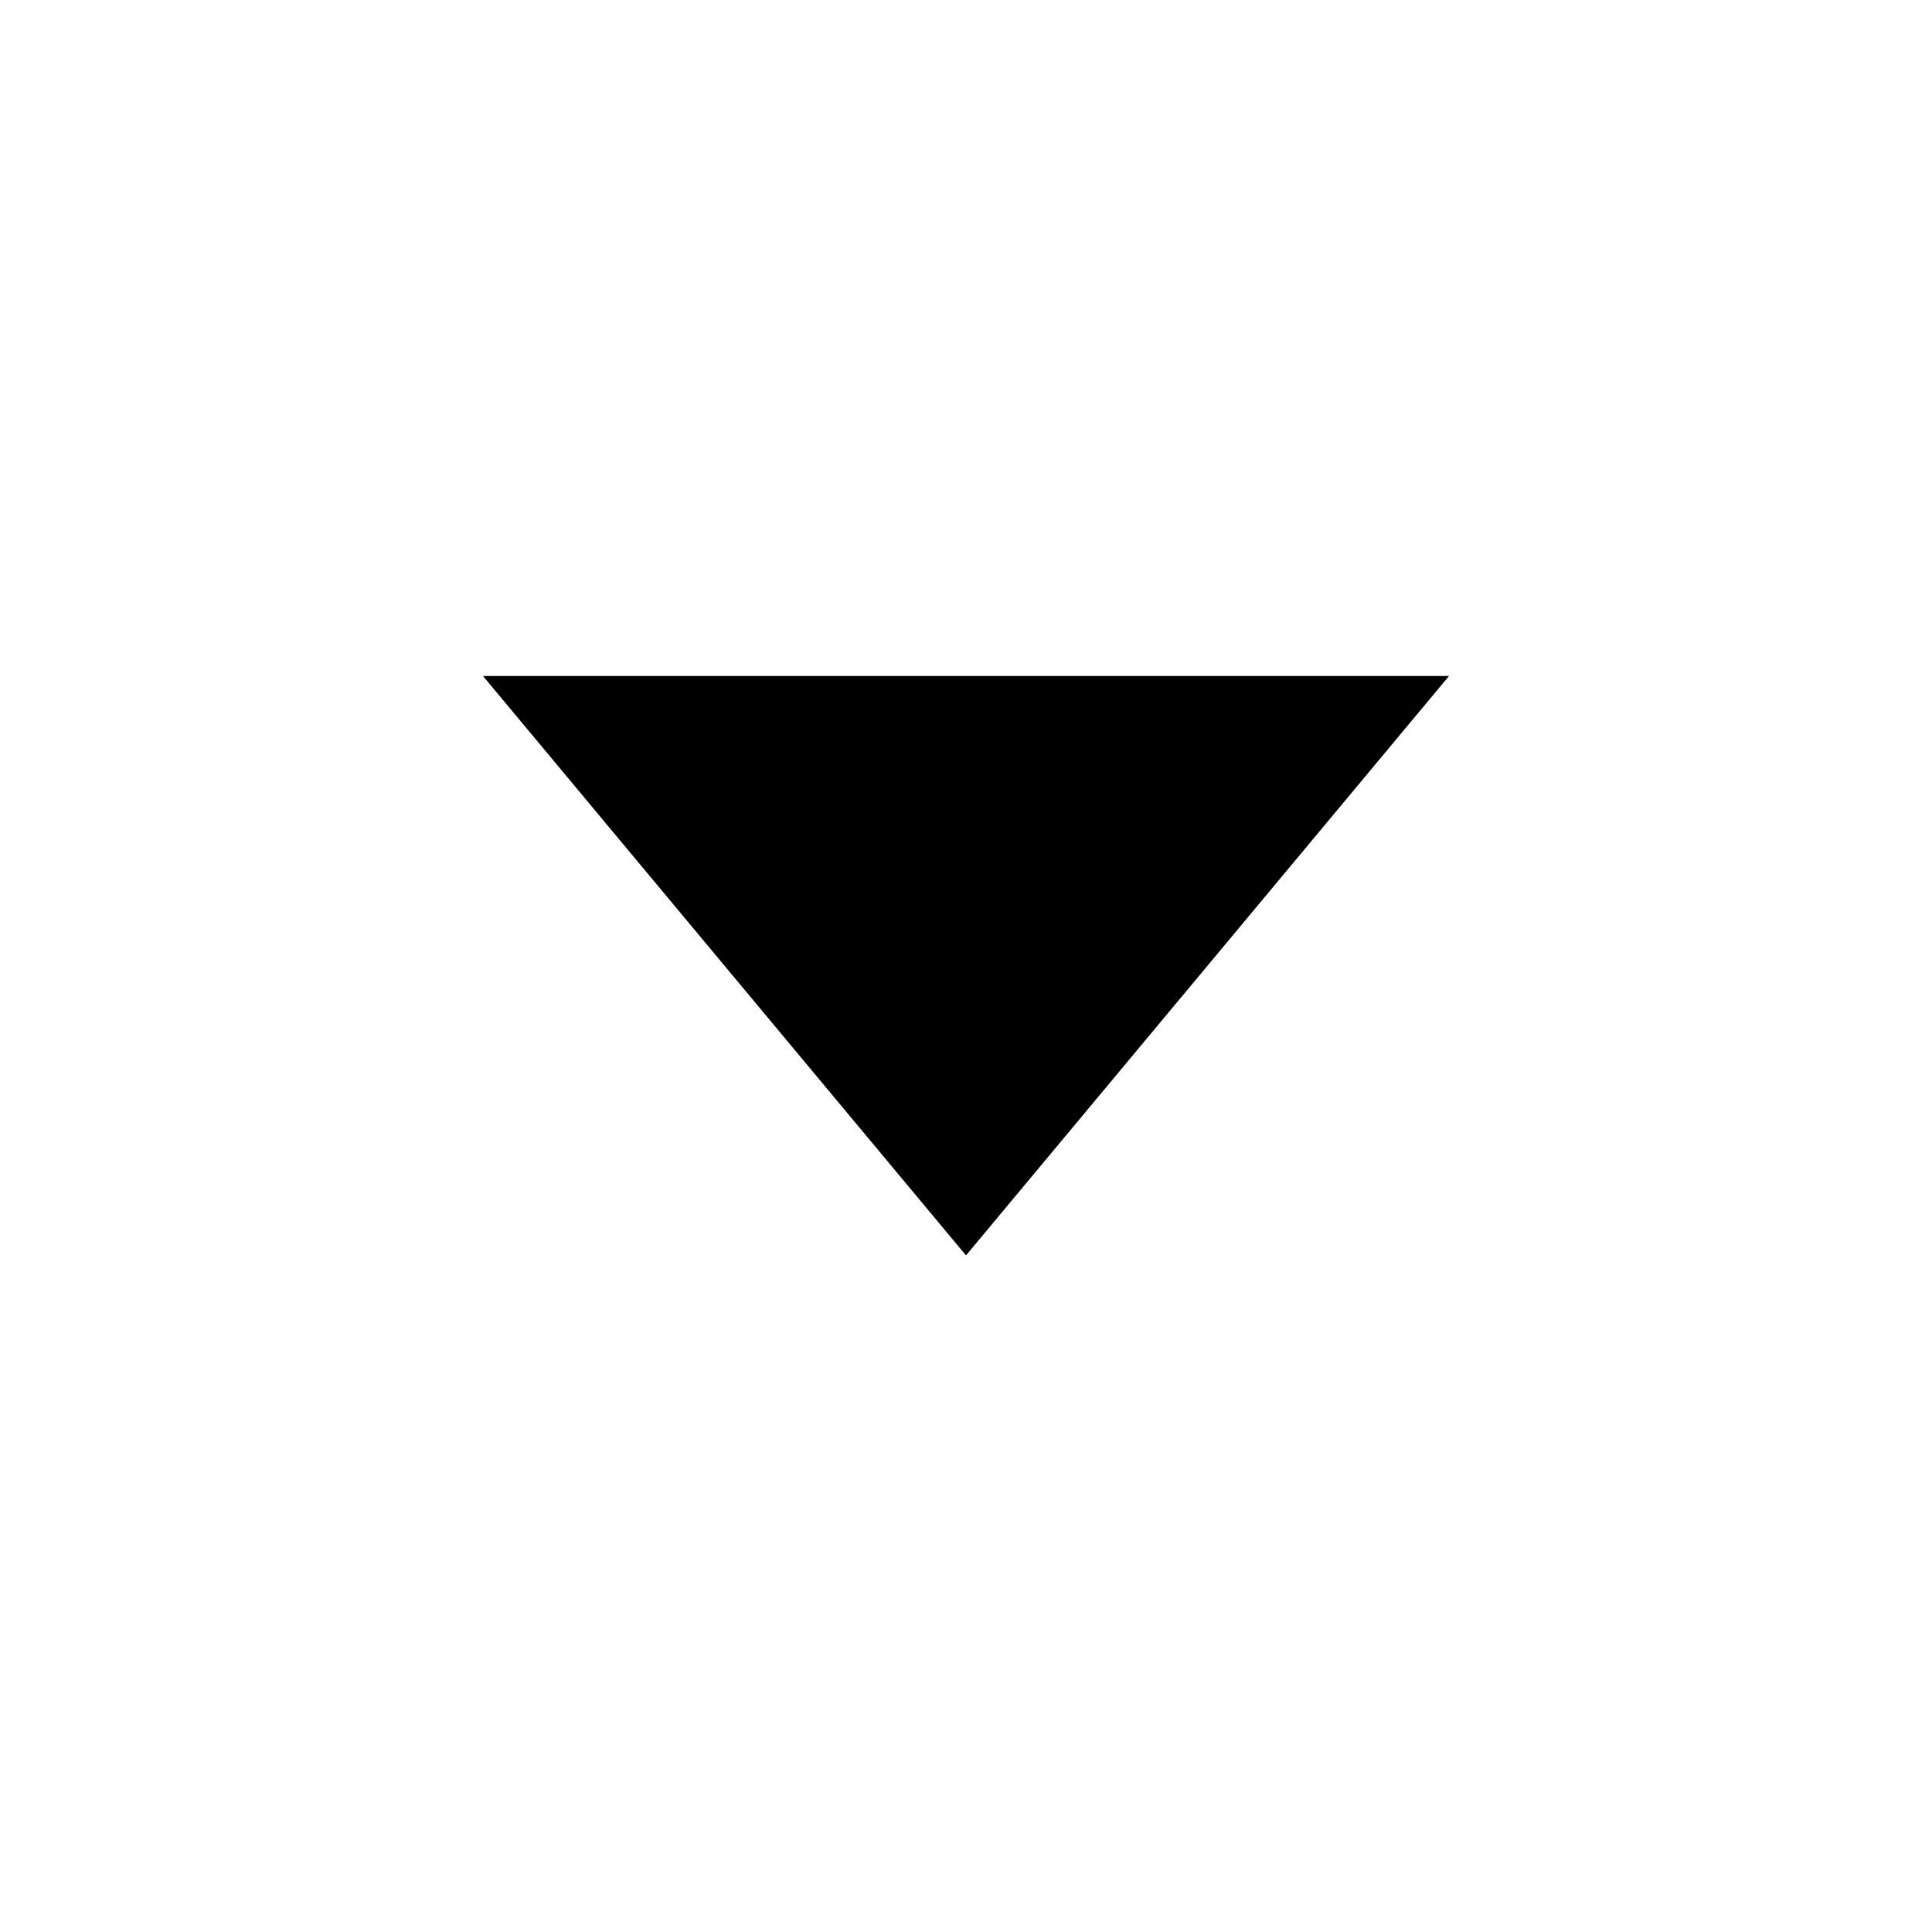
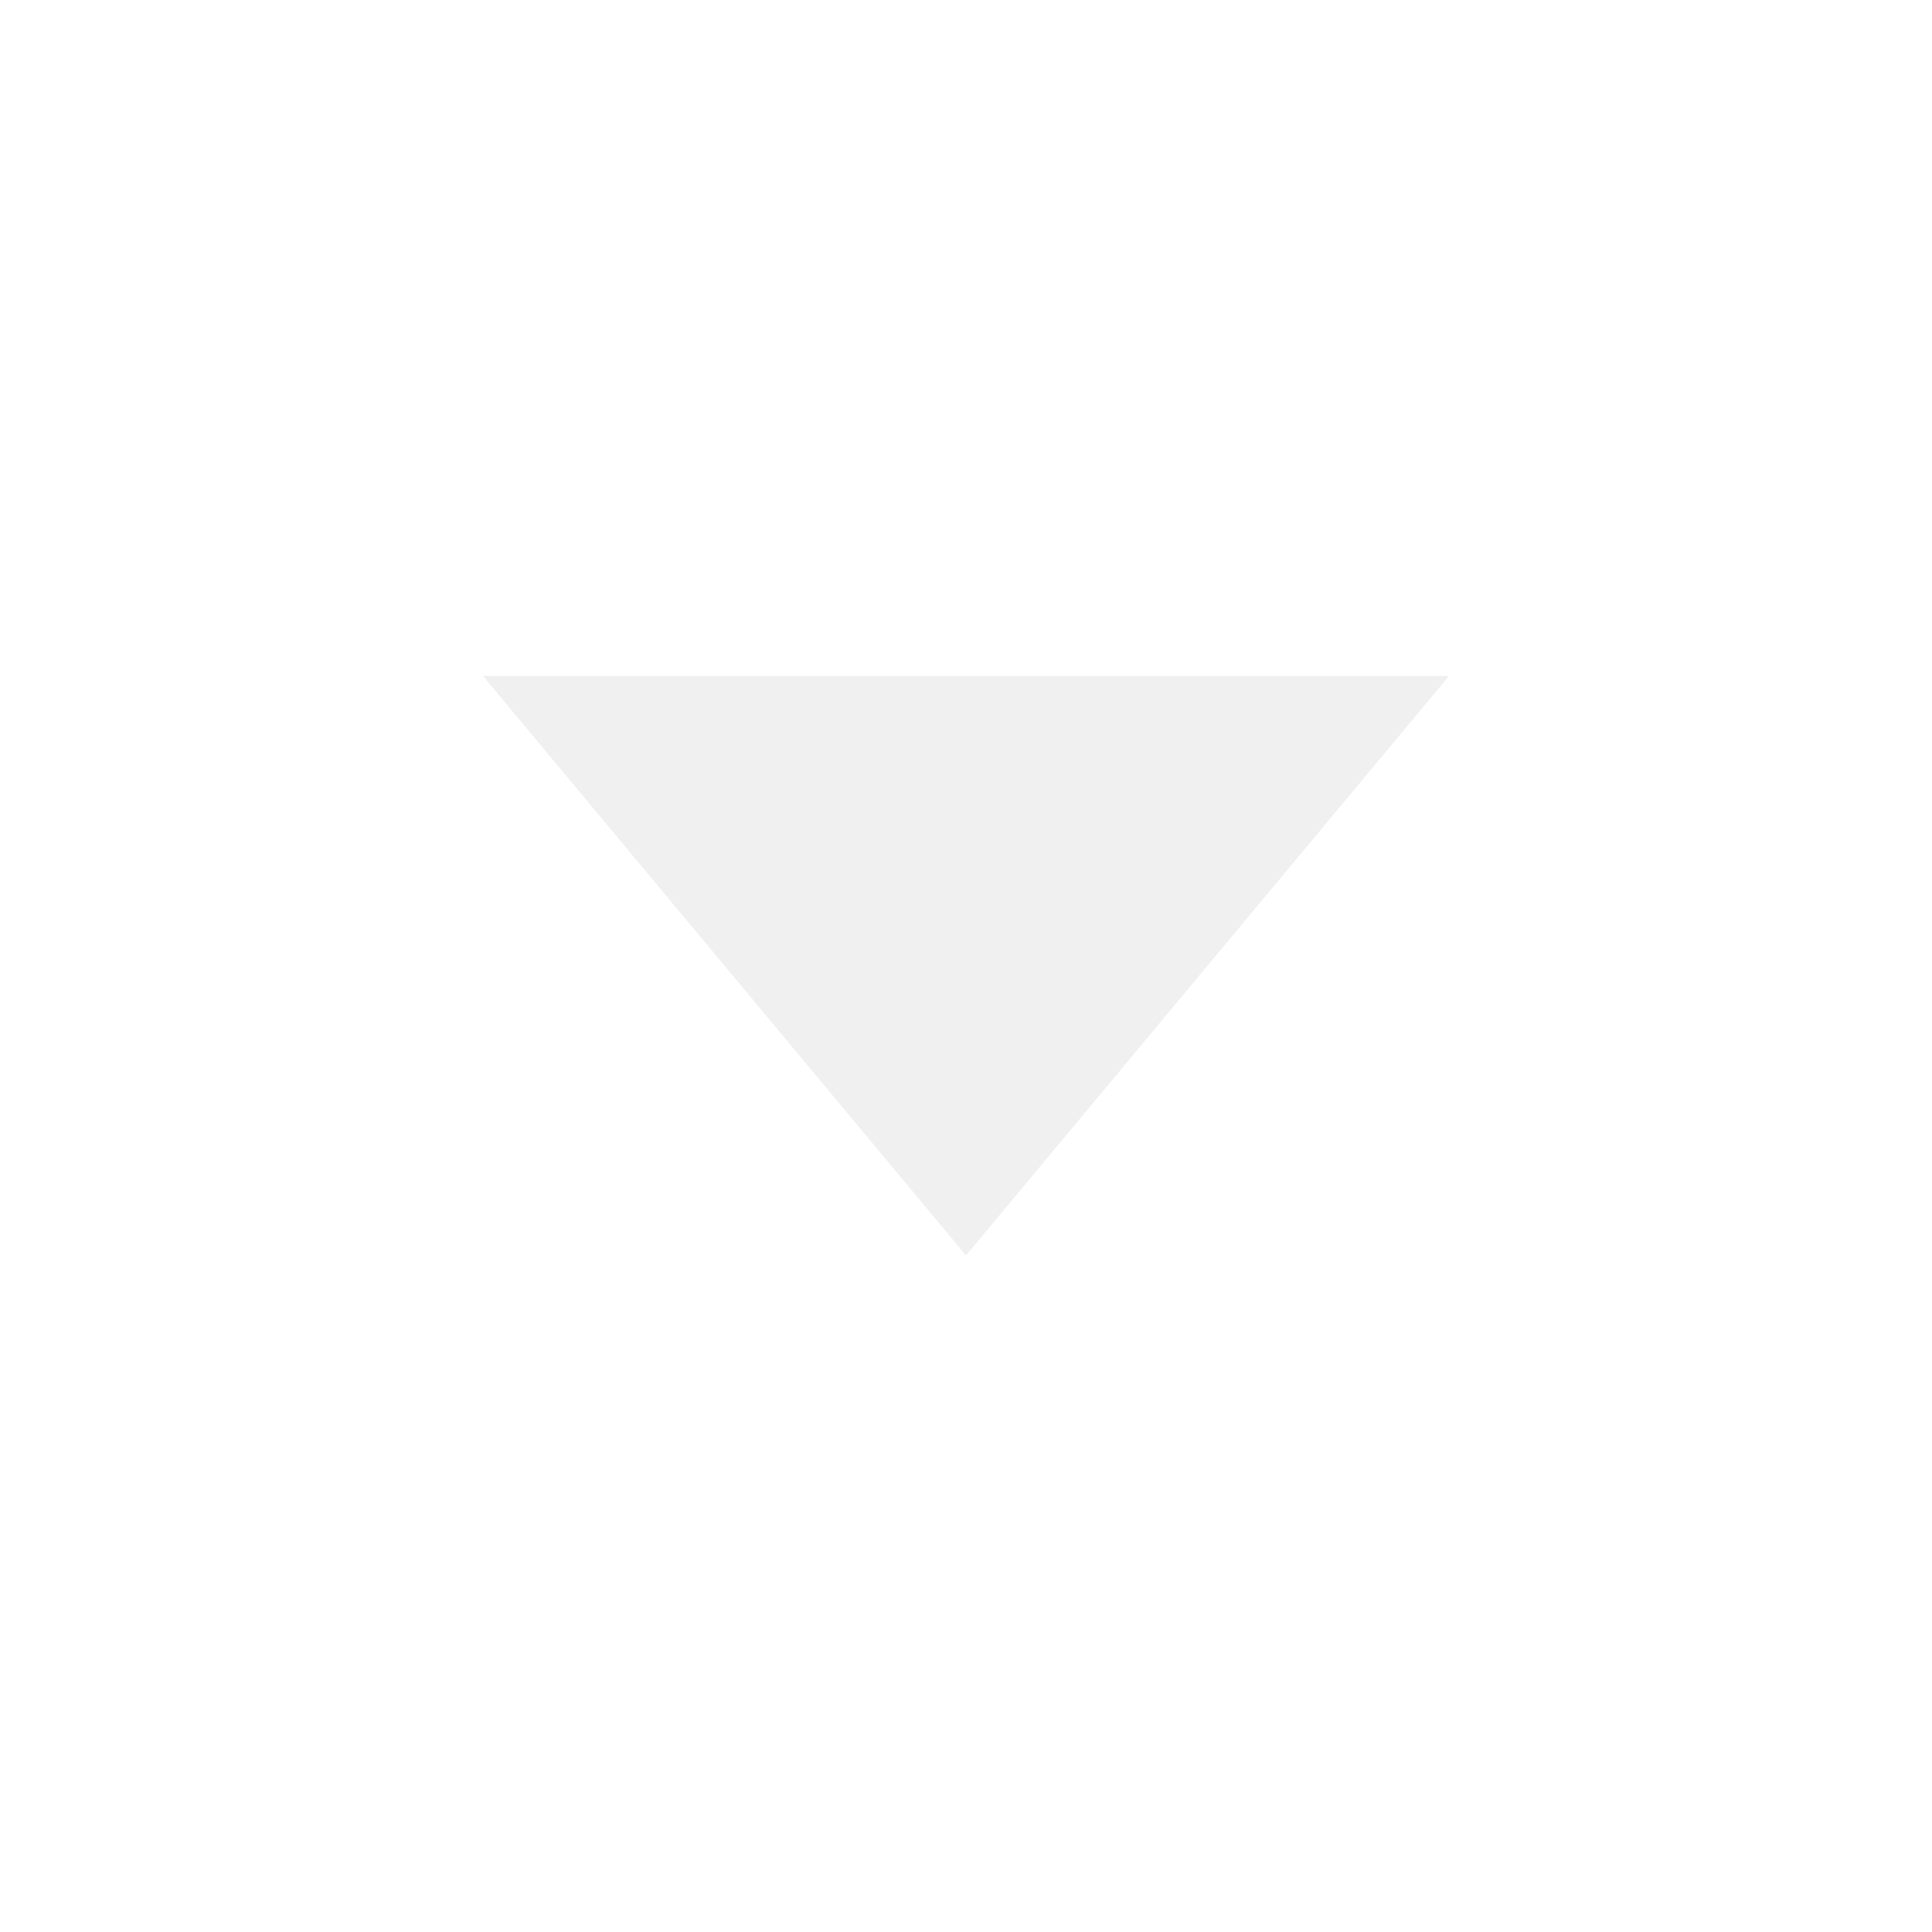
<svg xmlns="http://www.w3.org/2000/svg" width="20" height="20" viewBox="0 0 5.292 5.292" version="1.1" id="svg8">
  <defs id="defs2" />
  <g id="layer1" transform="translate(0,-291.7083)">
    <g id="ForwardPlayback">
-       <path id="path4520" d="m 1.323,293.56 1.323,1.587 1.323,-1.587 z" style="fill:#000000;fill-opacity:1;stroke:none;stroke-width:0.158px;stroke-linecap:butt;stroke-linejoin:miter;stroke-opacity:1" />
+       <path id="path4520" d="m 1.323,293.56 1.323,1.587 1.323,-1.587 z" style="fill:#f0f0f0;fill-opacity:1;stroke:none;stroke-width:0.158px;stroke-linecap:butt;stroke-linejoin:miter;stroke-opacity:1" />
    </g>
  </g>
</svg>
